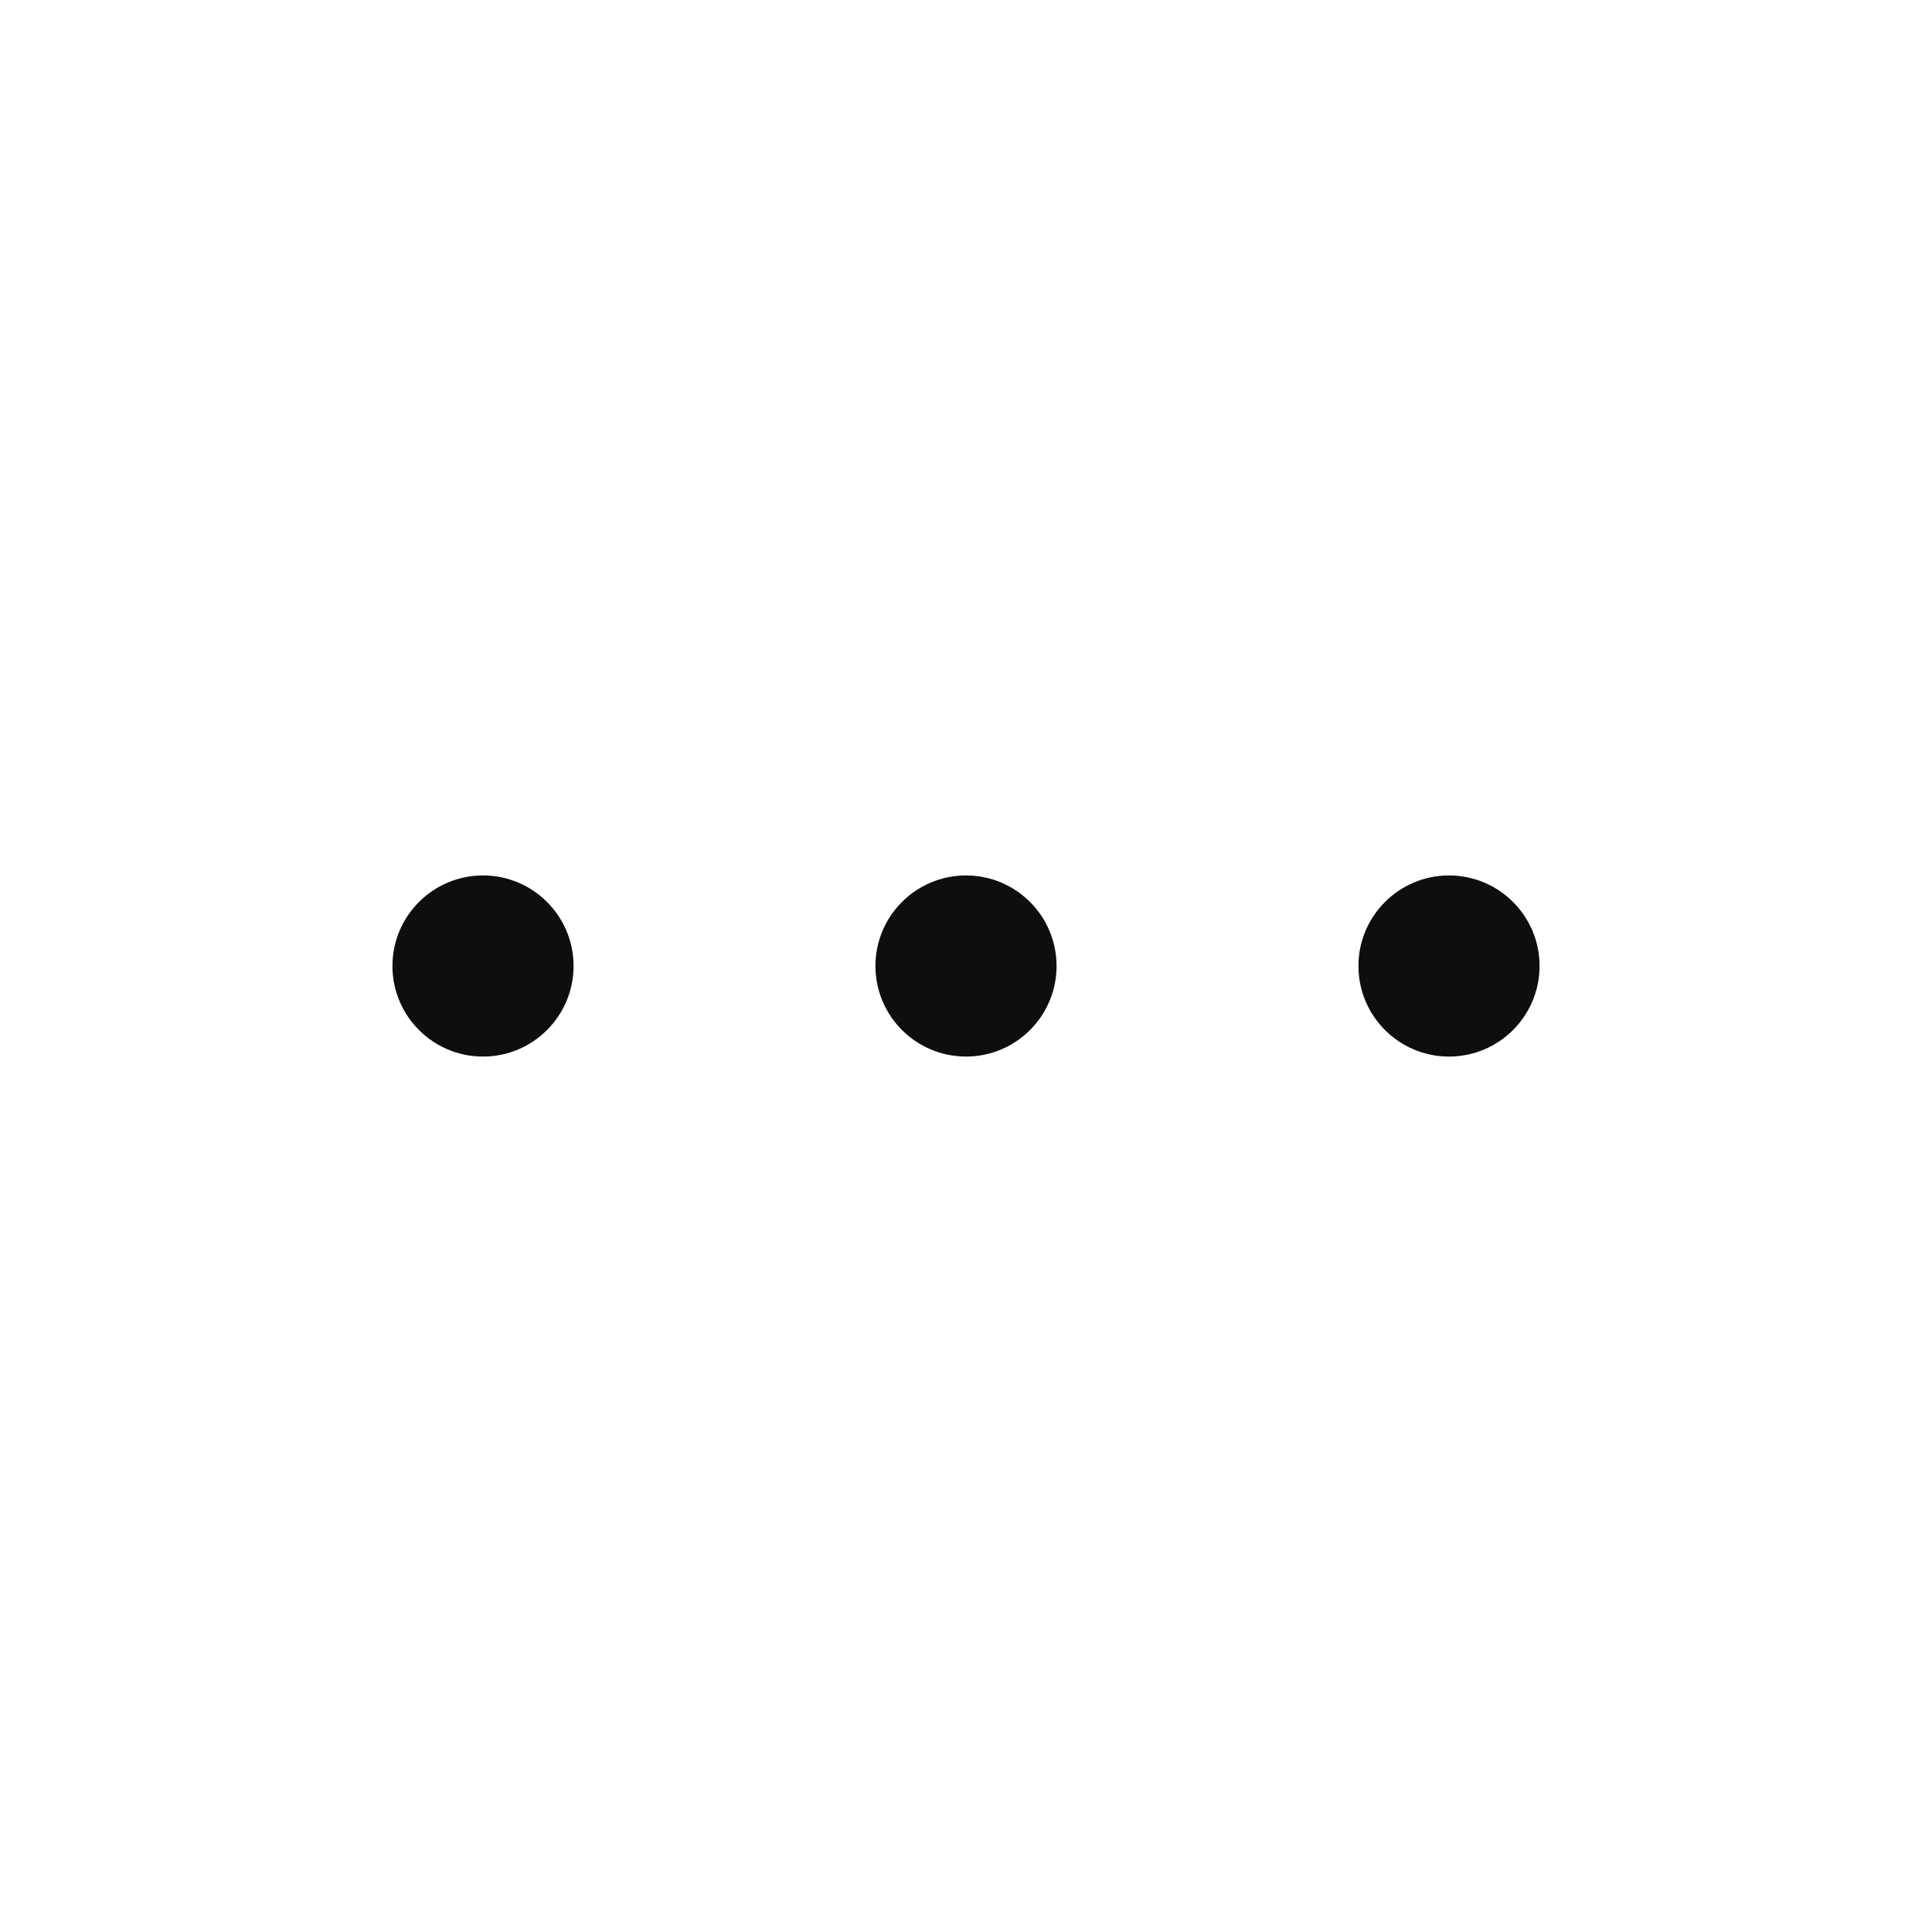
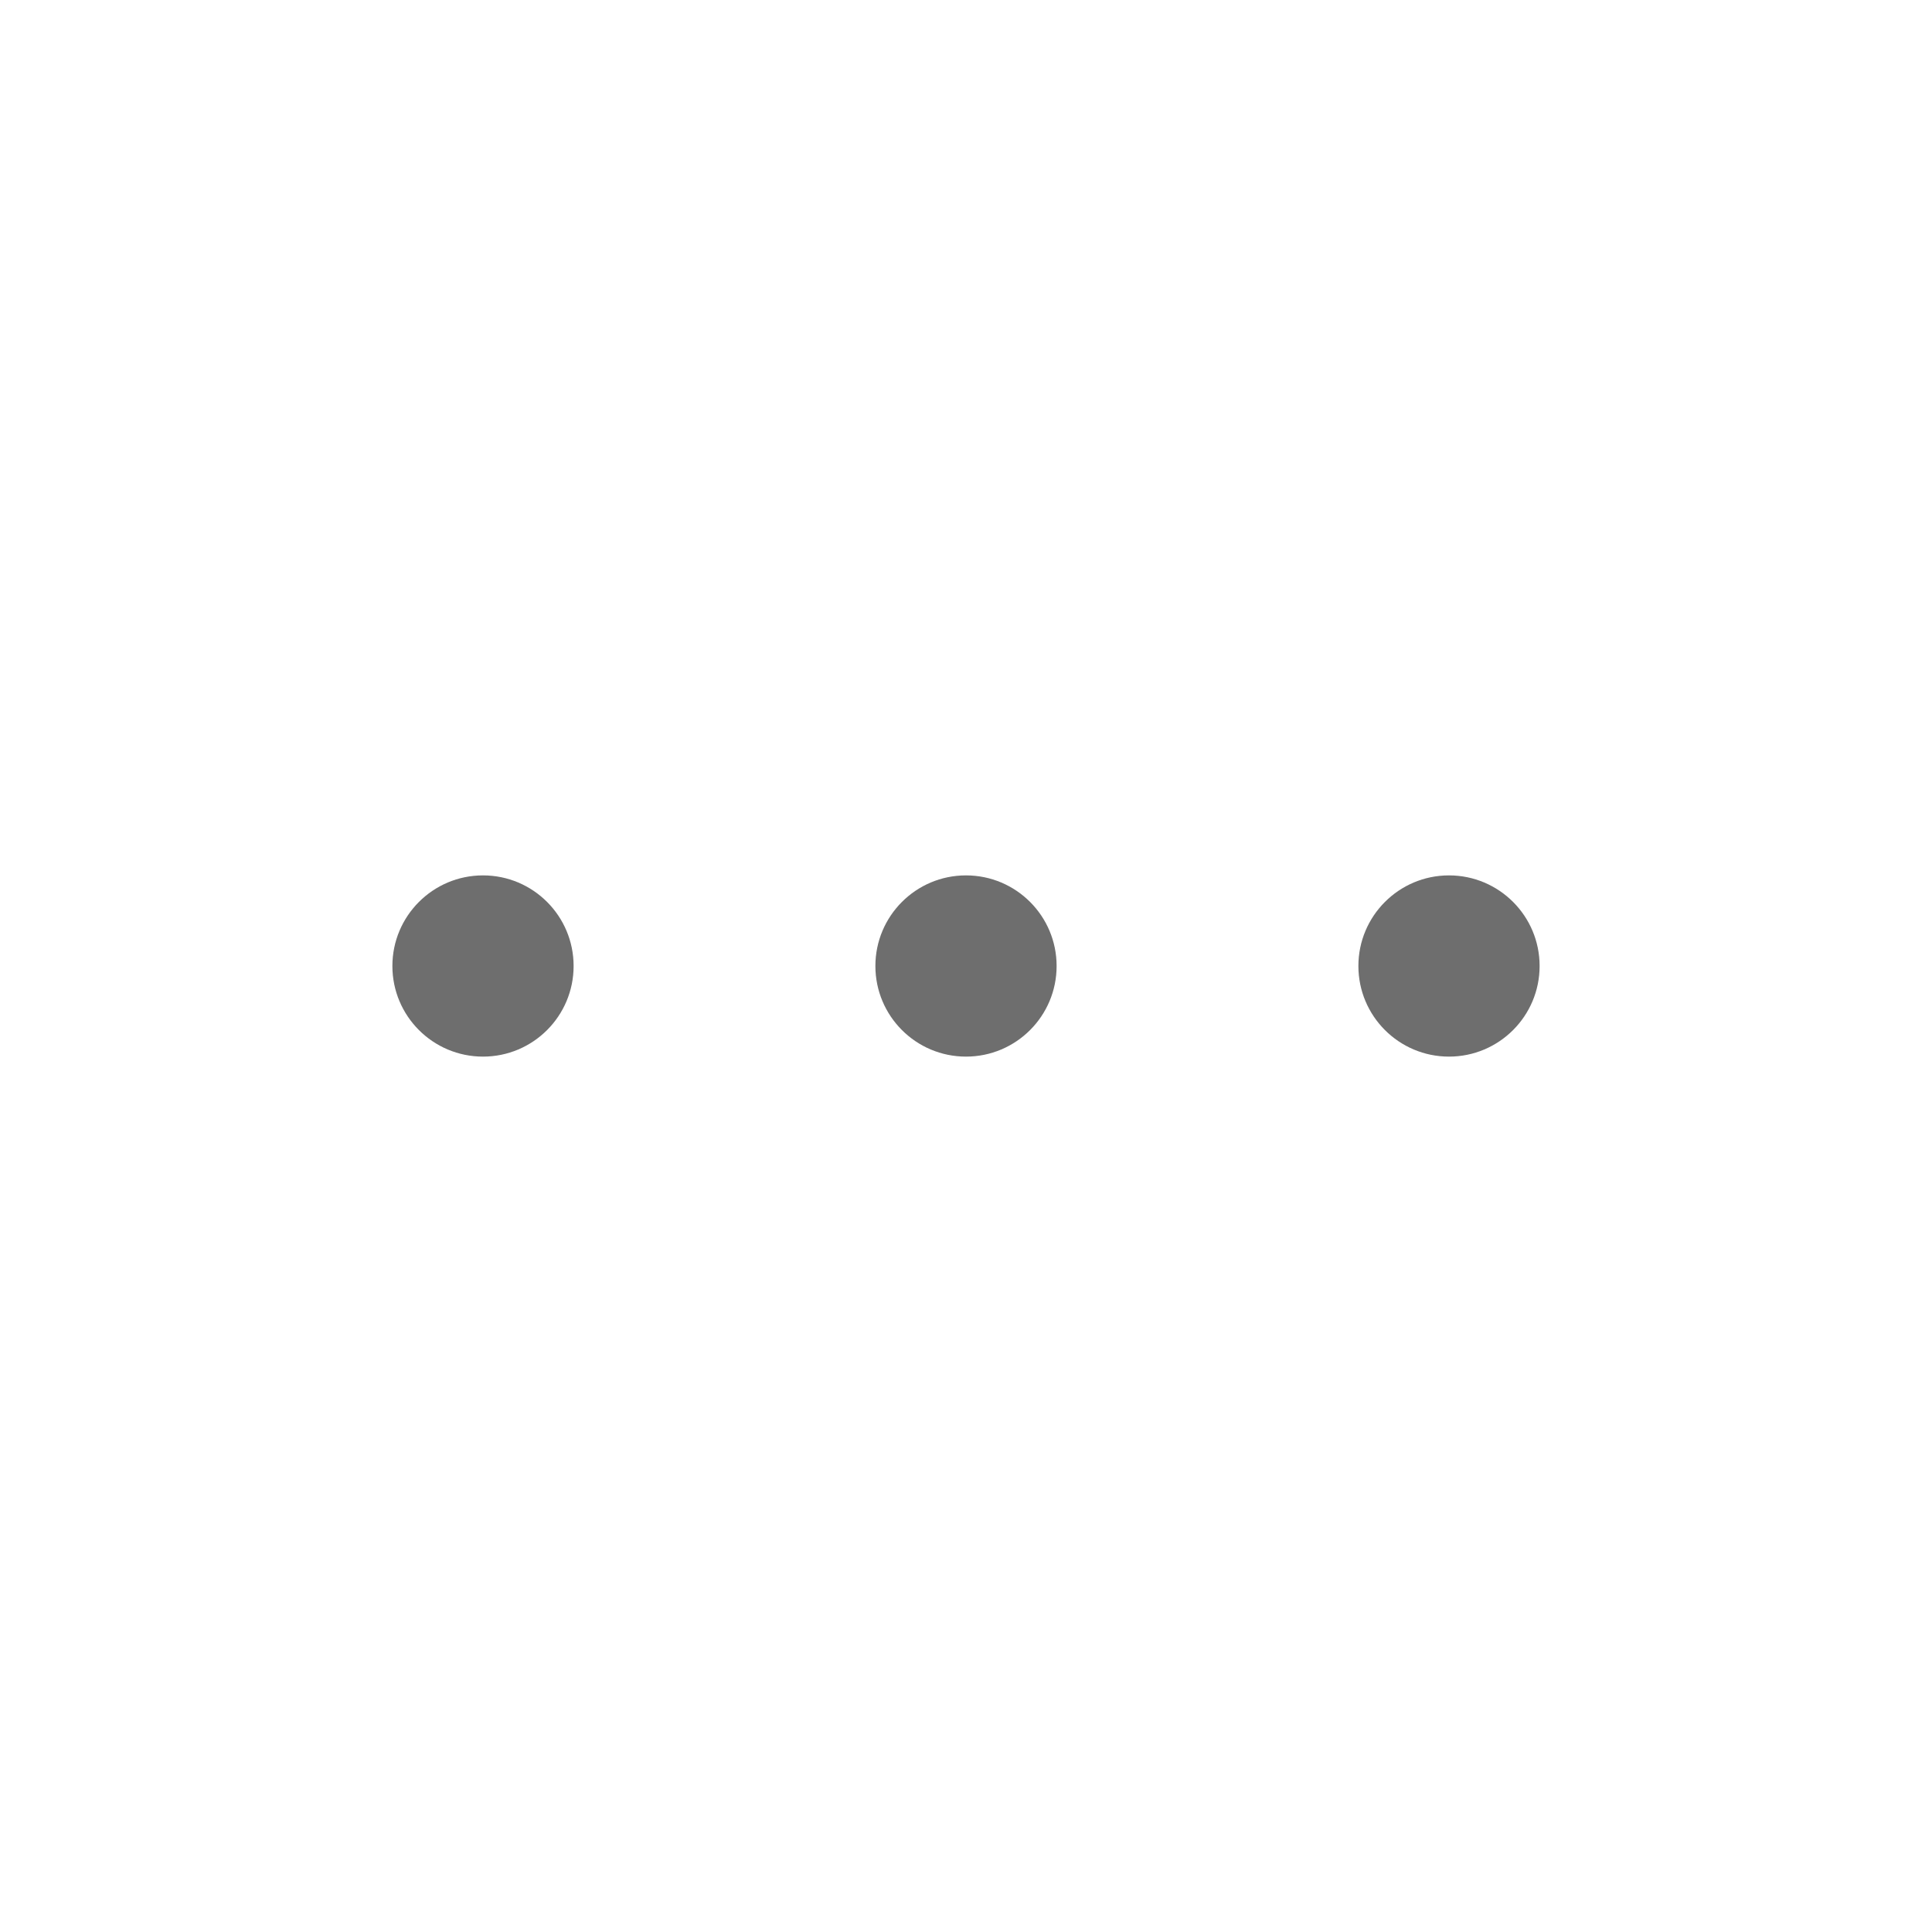
- <svg xmlns="http://www.w3.org/2000/svg" width="24" height="24" viewBox="0 0 24 24" fill="none">
-   <path d="M12 13.125C12.621 13.125 13.125 12.621 13.125 12C13.125 11.379 12.621 10.875 12 10.875C11.379 10.875 10.875 11.379 10.875 12C10.875 12.621 11.379 13.125 12 13.125Z" fill="#0D0E0D" />
-   <path d="M18 13.125C18.621 13.125 19.125 12.621 19.125 12C19.125 11.379 18.621 10.875 18 10.875C17.379 10.875 16.875 11.379 16.875 12C16.875 12.621 17.379 13.125 18 13.125Z" fill="#0D0E0D" />
-   <path d="M6 13.125C6.621 13.125 7.125 12.621 7.125 12C7.125 11.379 6.621 10.875 6 10.875C5.379 10.875 4.875 11.379 4.875 12C4.875 12.621 5.379 13.125 6 13.125Z" fill="#0D0E0D" />
+ <svg xmlns="http://www.w3.org/2000/svg" width="20" height="20" viewBox="0 0 20 20" fill="none">
+   <path d="M10 10.938C10.518 10.938 10.938 10.518 10.938 10C10.938 9.482 10.518 9.062 10 9.062C9.482 9.062 9.062 9.482 9.062 10C9.062 10.518 9.482 10.938 10 10.938Z" fill="#6E6E6E" />
+   <path d="M15 10.938C15.518 10.938 15.938 10.518 15.938 10C15.938 9.482 15.518 9.062 15 9.062C14.482 9.062 14.062 9.482 14.062 10C14.062 10.518 14.482 10.938 15 10.938Z" fill="#6E6E6E" />
+   <path d="M5 10.938C5.518 10.938 5.938 10.518 5.938 10C5.938 9.482 5.518 9.062 5 9.062C4.482 9.062 4.062 9.482 4.062 10C4.062 10.518 4.482 10.938 5 10.938Z" fill="#6E6E6E" />
</svg>
